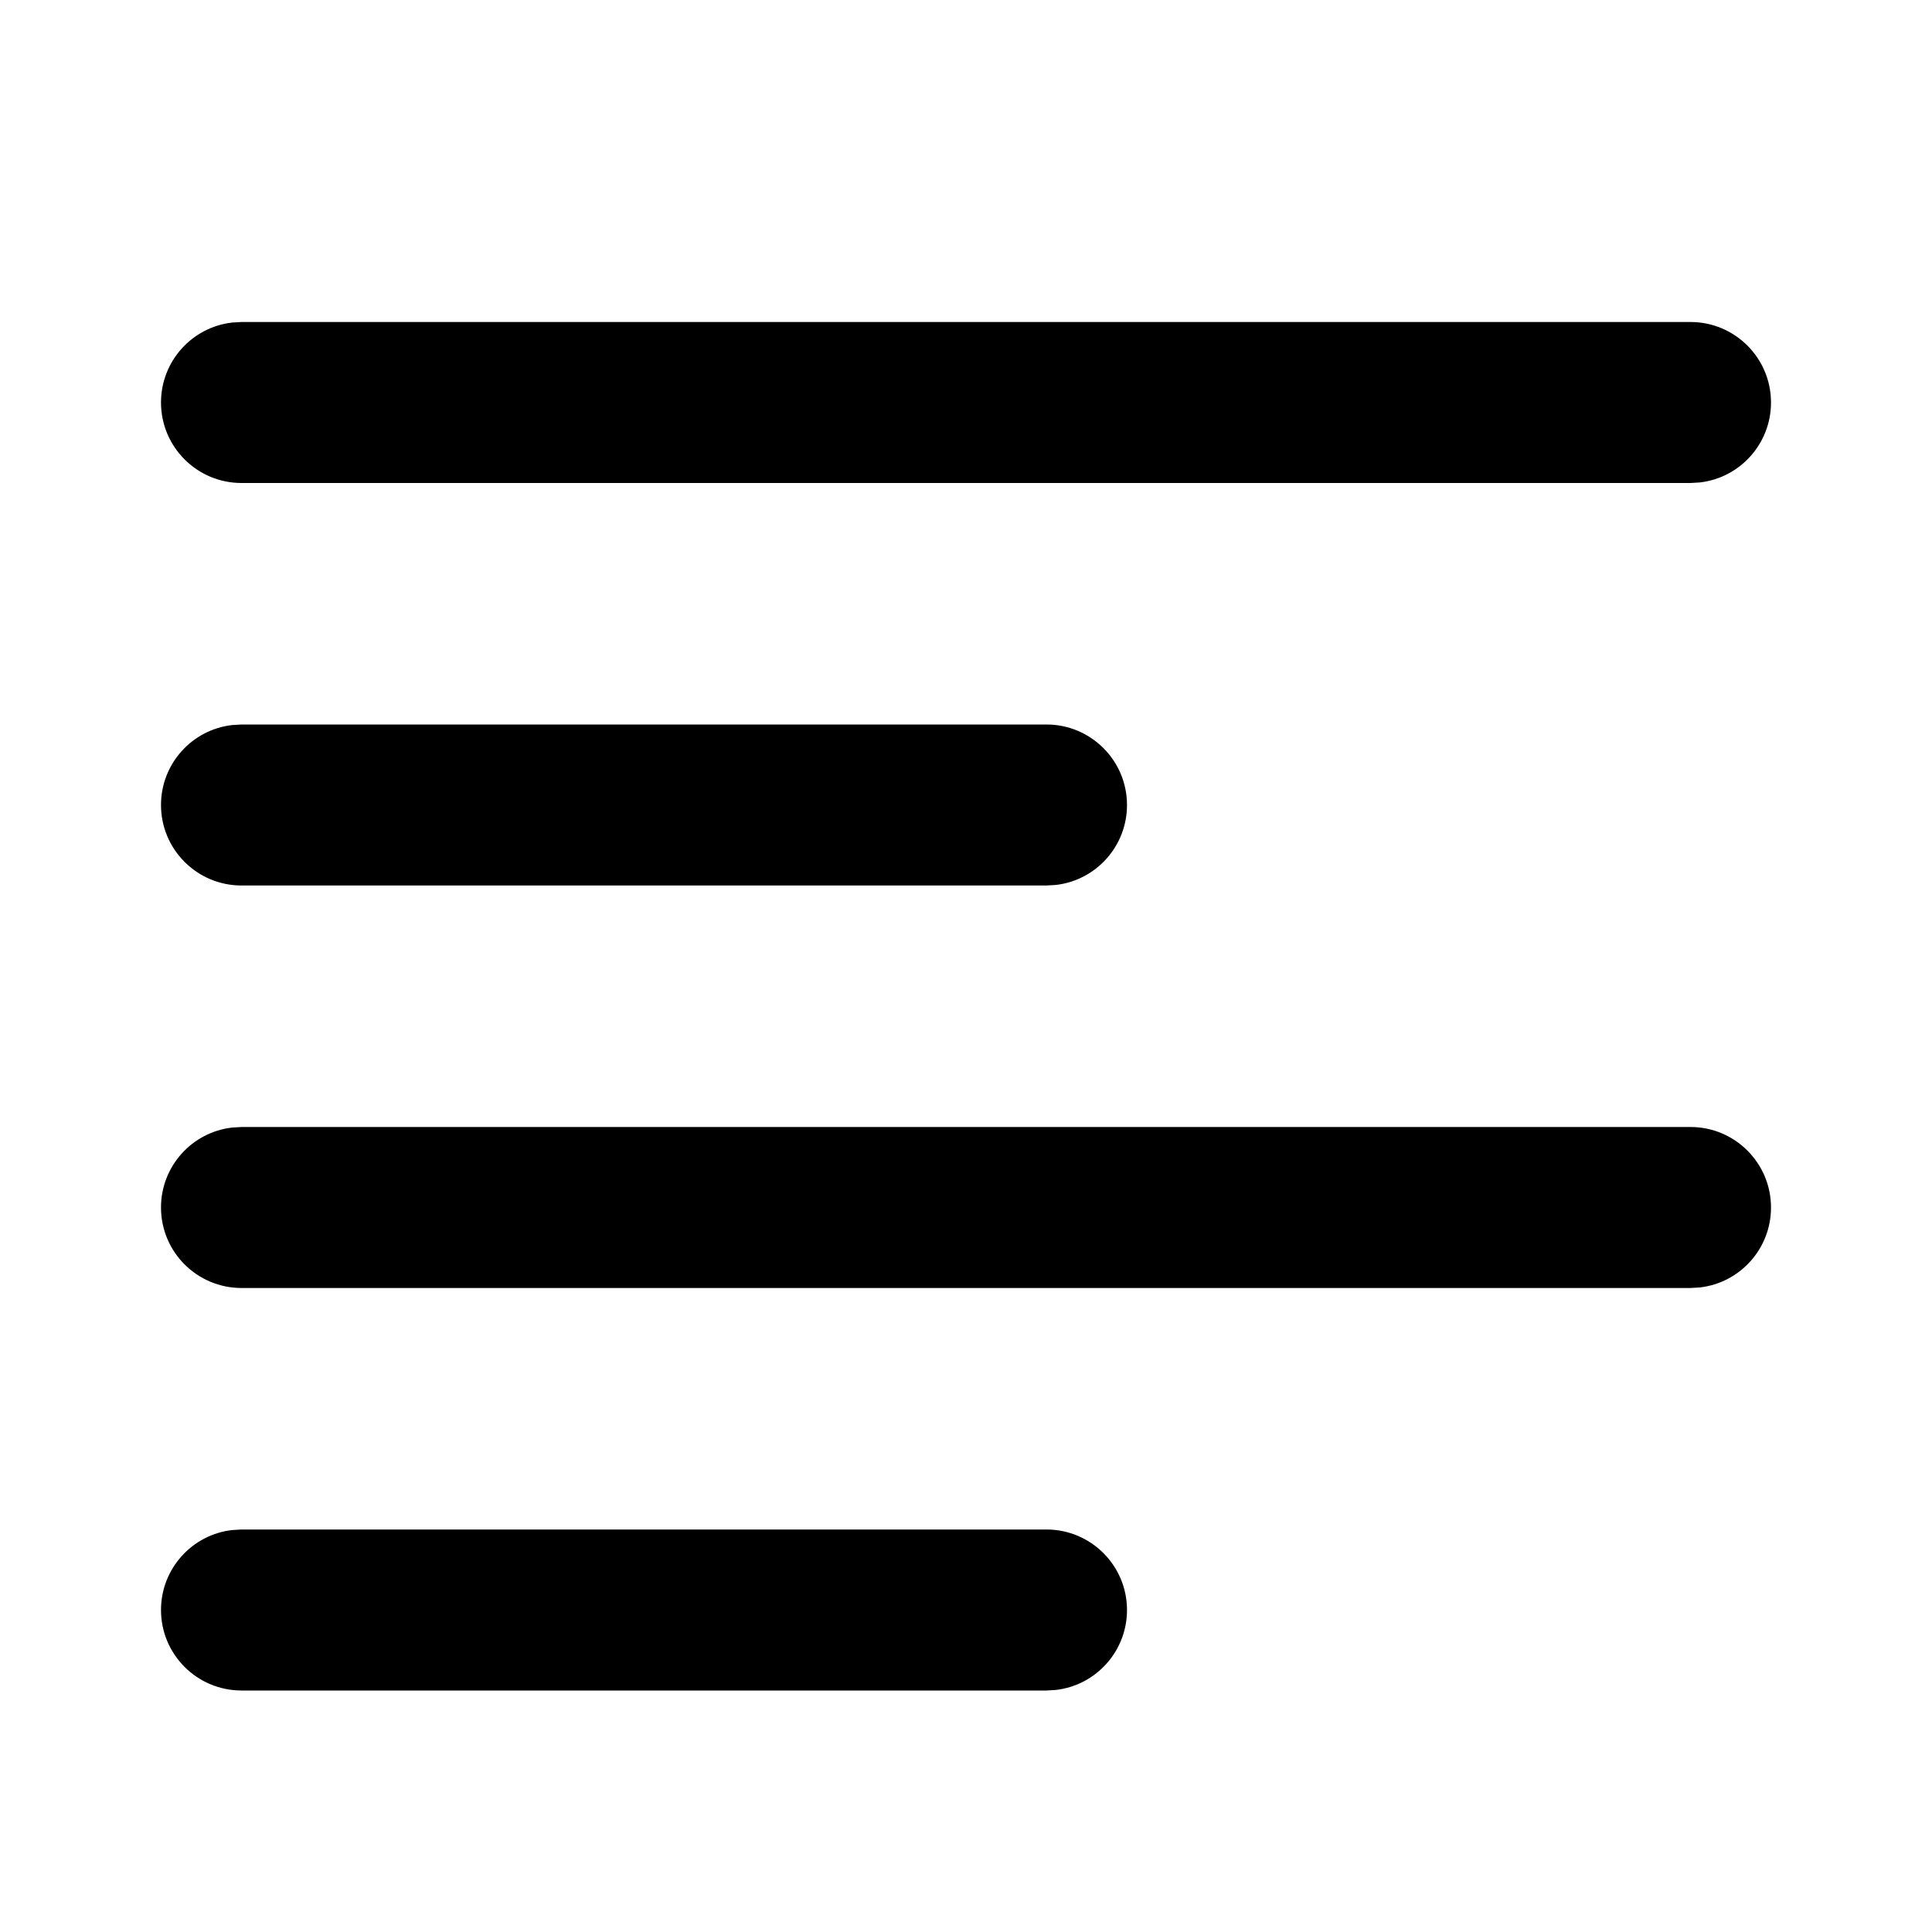
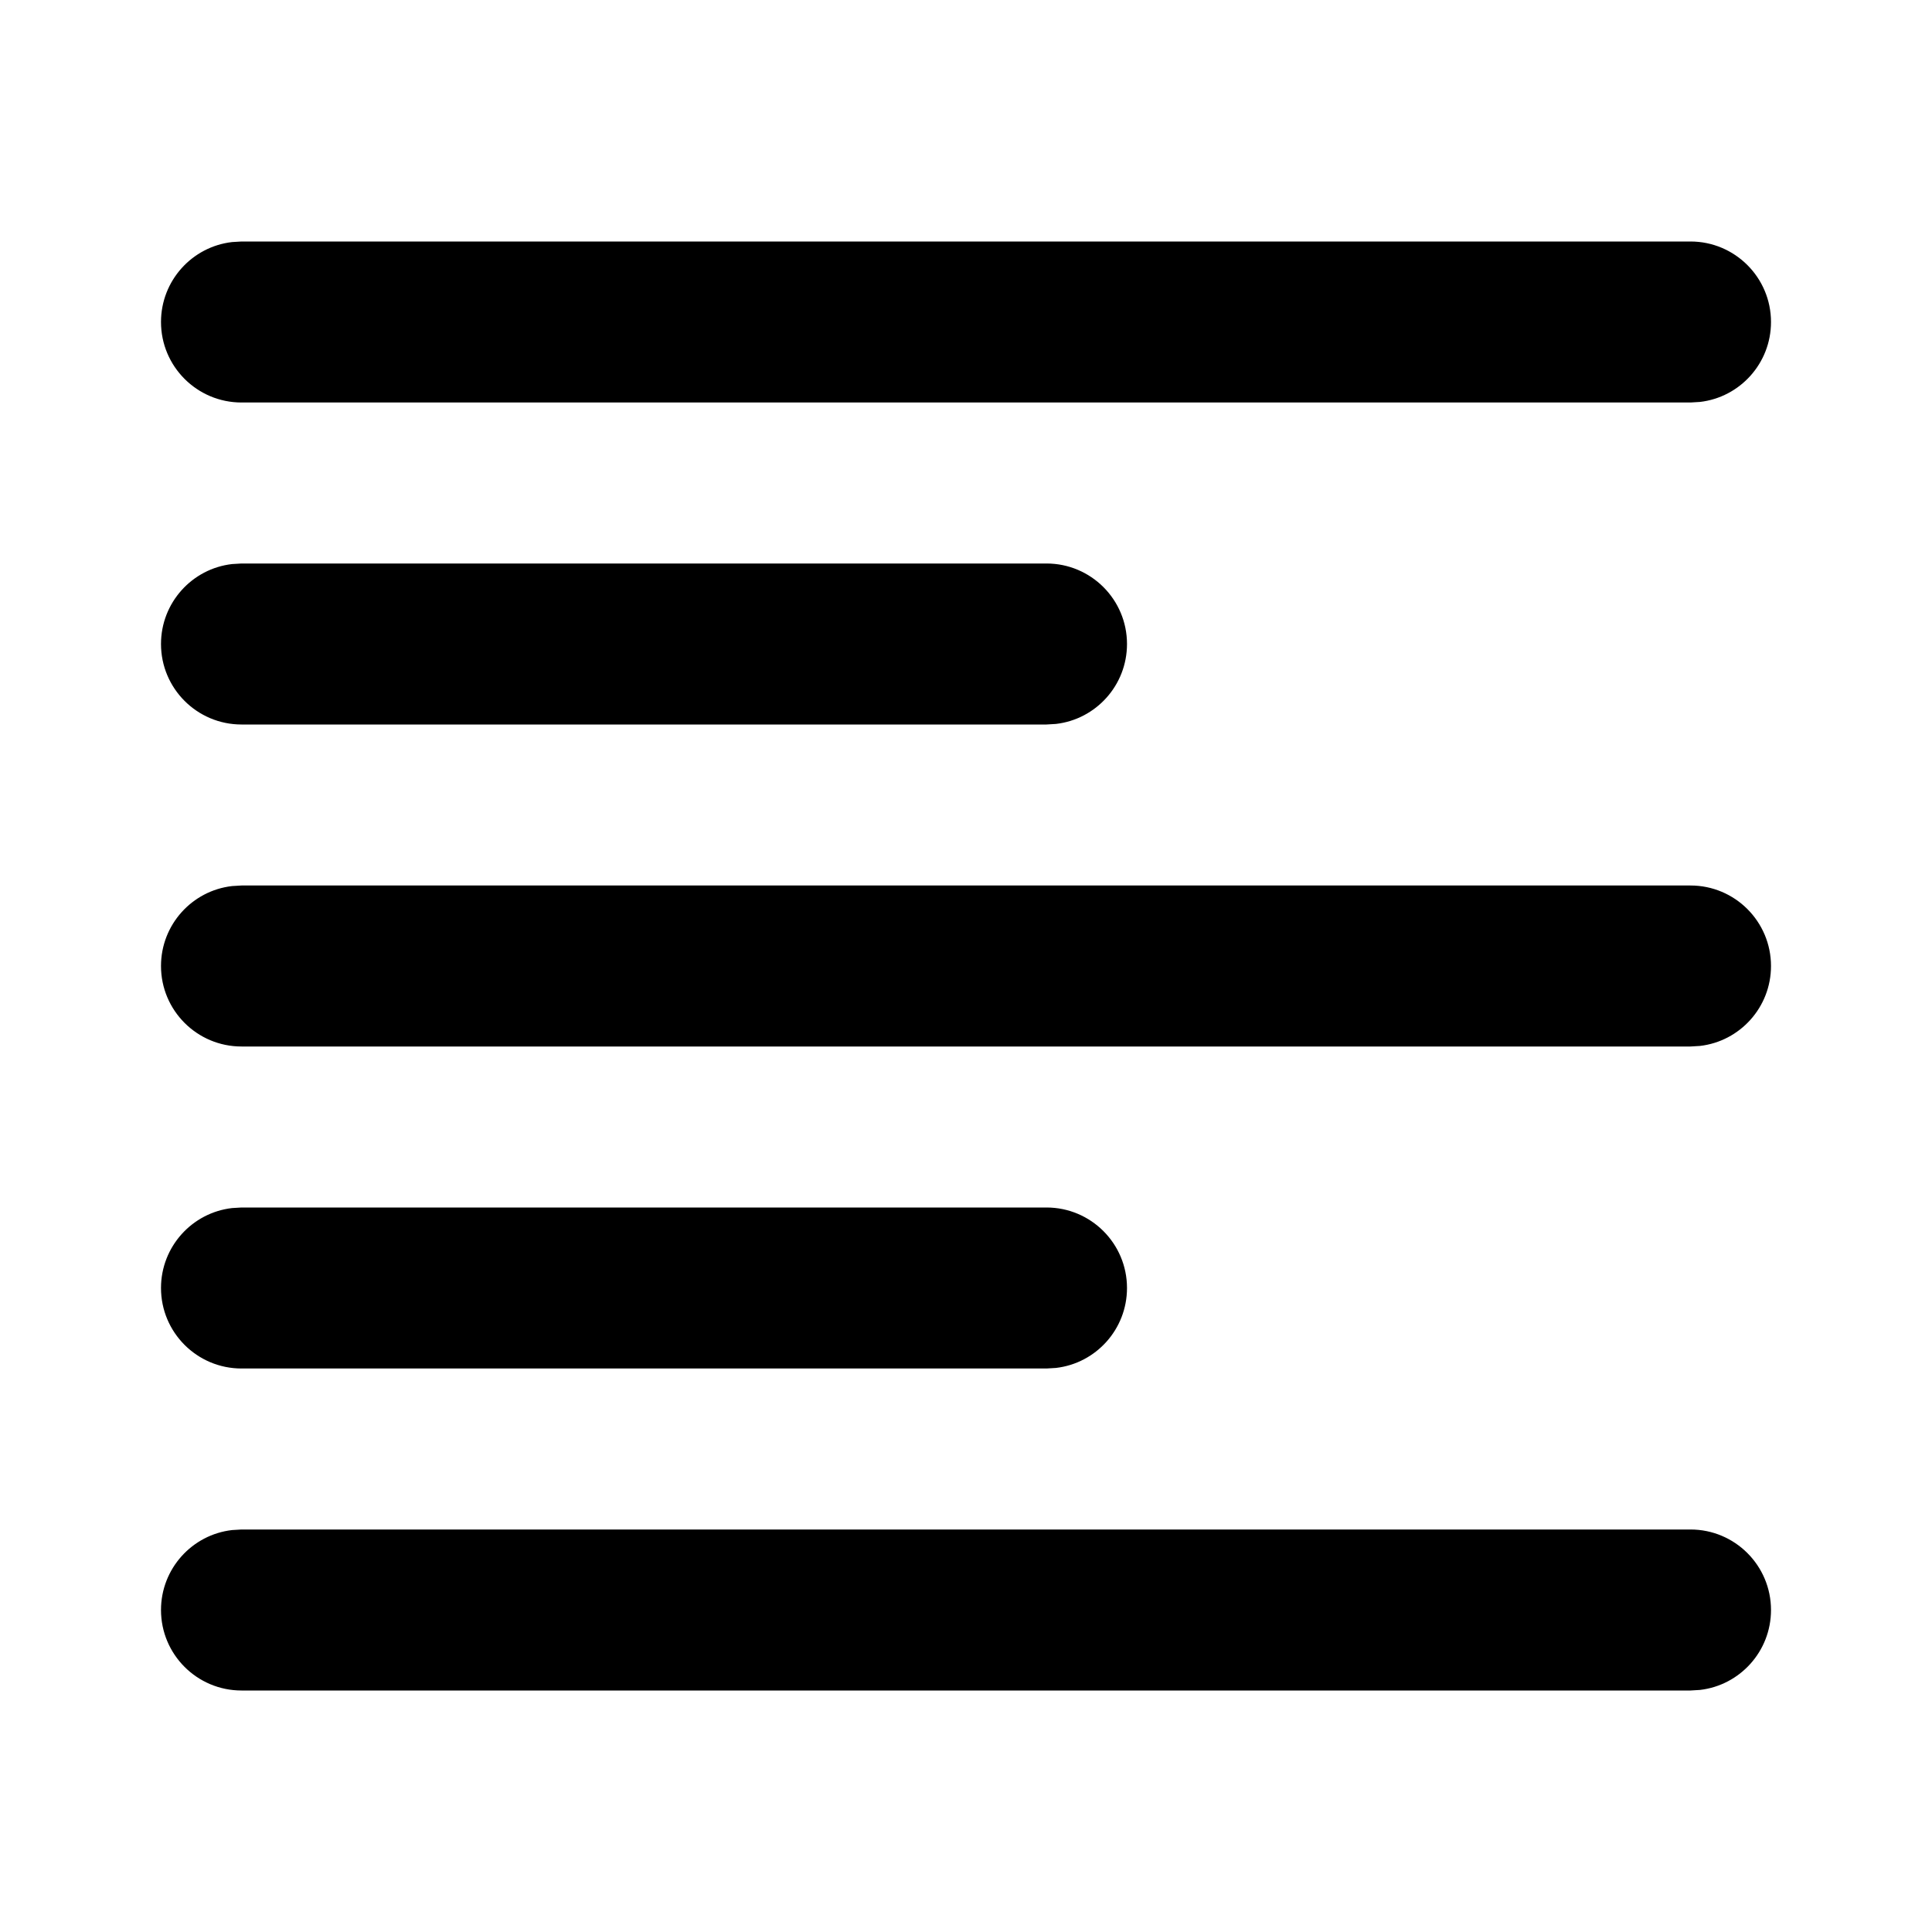
<svg xmlns="http://www.w3.org/2000/svg" width="24" height="24" viewBox="0 0 24 24">
-   <path d="M13,19 C13.552,19 14,19.448 14,20 C14,20.513 13.614,20.936 13.117,20.993 L13,21 L3,21 C2.448,21 2,20.552 2,20 C2,19.487 2.386,19.064 2.883,19.007 L3,19 L13,19 Z M21,14 C21.552,14 22,14.448 22,15 C22,15.513 21.614,15.936 21.117,15.993 L21,16 L3,16 C2.448,16 2,15.552 2,15 C2,14.487 2.386,14.064 2.883,14.007 L3,14 L21,14 Z M13,9 C13.552,9 14,9.448 14,10 C14,10.513 13.614,10.936 13.117,10.993 L13,11 L3,11 C2.448,11 2,10.552 2,10 C2,9.487 2.386,9.064 2.883,9.007 L3,9 L13,9 Z M21,4 C21.552,4 22,4.448 22,5 C22,5.513 21.614,5.936 21.117,5.993 L21,6 L3,6 C2.448,6 2,5.552 2,5 C2,4.487 2.386,4.064 2.883,4.007 L3,4 L21,4 Z" />
+   <path d="M21,19 C21.552,19 22,19.448 22,20 C22,20.513 21.614,20.936 21.117,20.993 L21,21 L3,21 C2.448,21 2,20.552 2,20 C2,19.487 2.386,19.064 2.883,19.007 L3,19 L21,19 Z M13,15 C13.552,15 14,15.448 14,16 C14,16.513 13.614,16.936 13.117,16.993 L13,17 L3,17 C2.448,17 2,16.552 2,16 C2,15.487 2.386,15.064 2.883,15.007 L3,15 L13,15 Z M21,11 C21.552,11 22,11.448 22,12 C22,12.513 21.614,12.936 21.117,12.993 L21,13 L3,13 C2.448,13 2,12.552 2,12 C2,11.487 2.386,11.064 2.883,11.007 L3,11 L21,11 Z M13,7 C13.552,7 14,7.448 14,8 C14,8.513 13.614,8.936 13.117,8.993 L13,9 L3,9 C2.448,9 2,8.552 2,8 C2,7.487 2.386,7.064 2.883,7.007 L3,7 L13,7 Z M21,3 C21.552,3 22,3.448 22,4 C22,4.513 21.614,4.936 21.117,4.993 L21,5 L3,5 C2.448,5 2,4.552 2,4 C2,3.487 2.386,3.064 2.883,3.007 L3,3 L21,3 Z" />
</svg>
